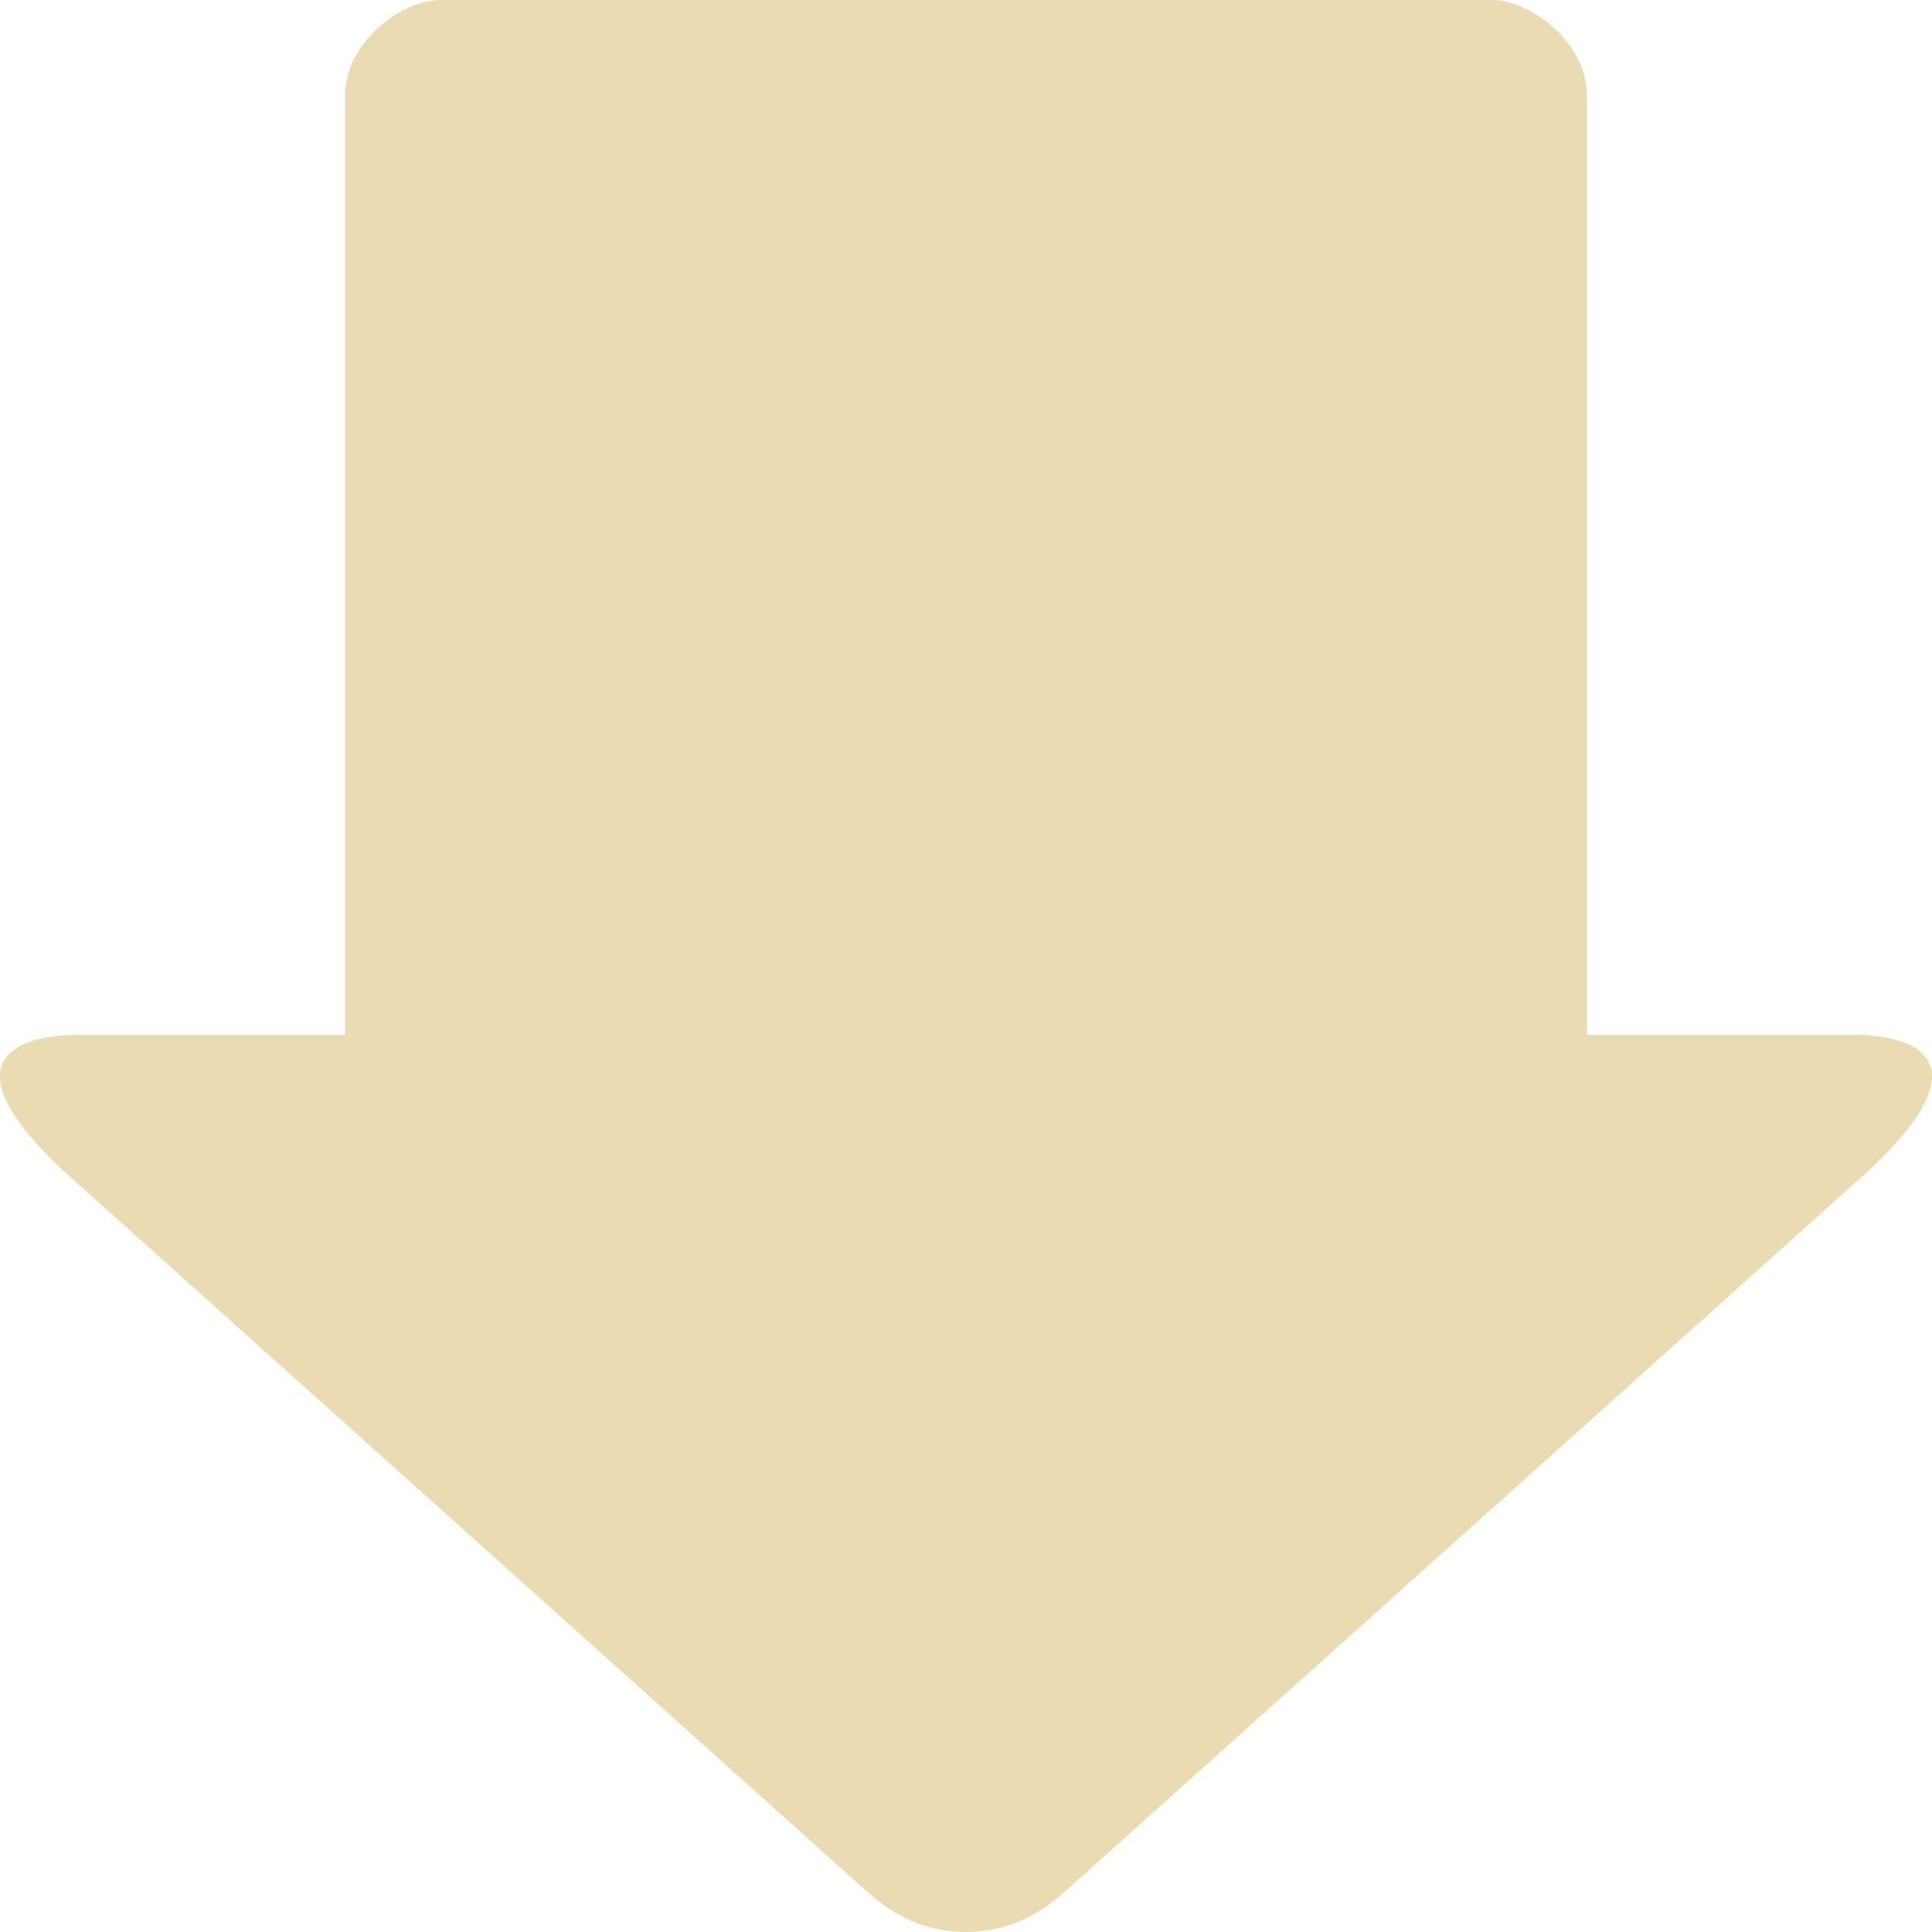
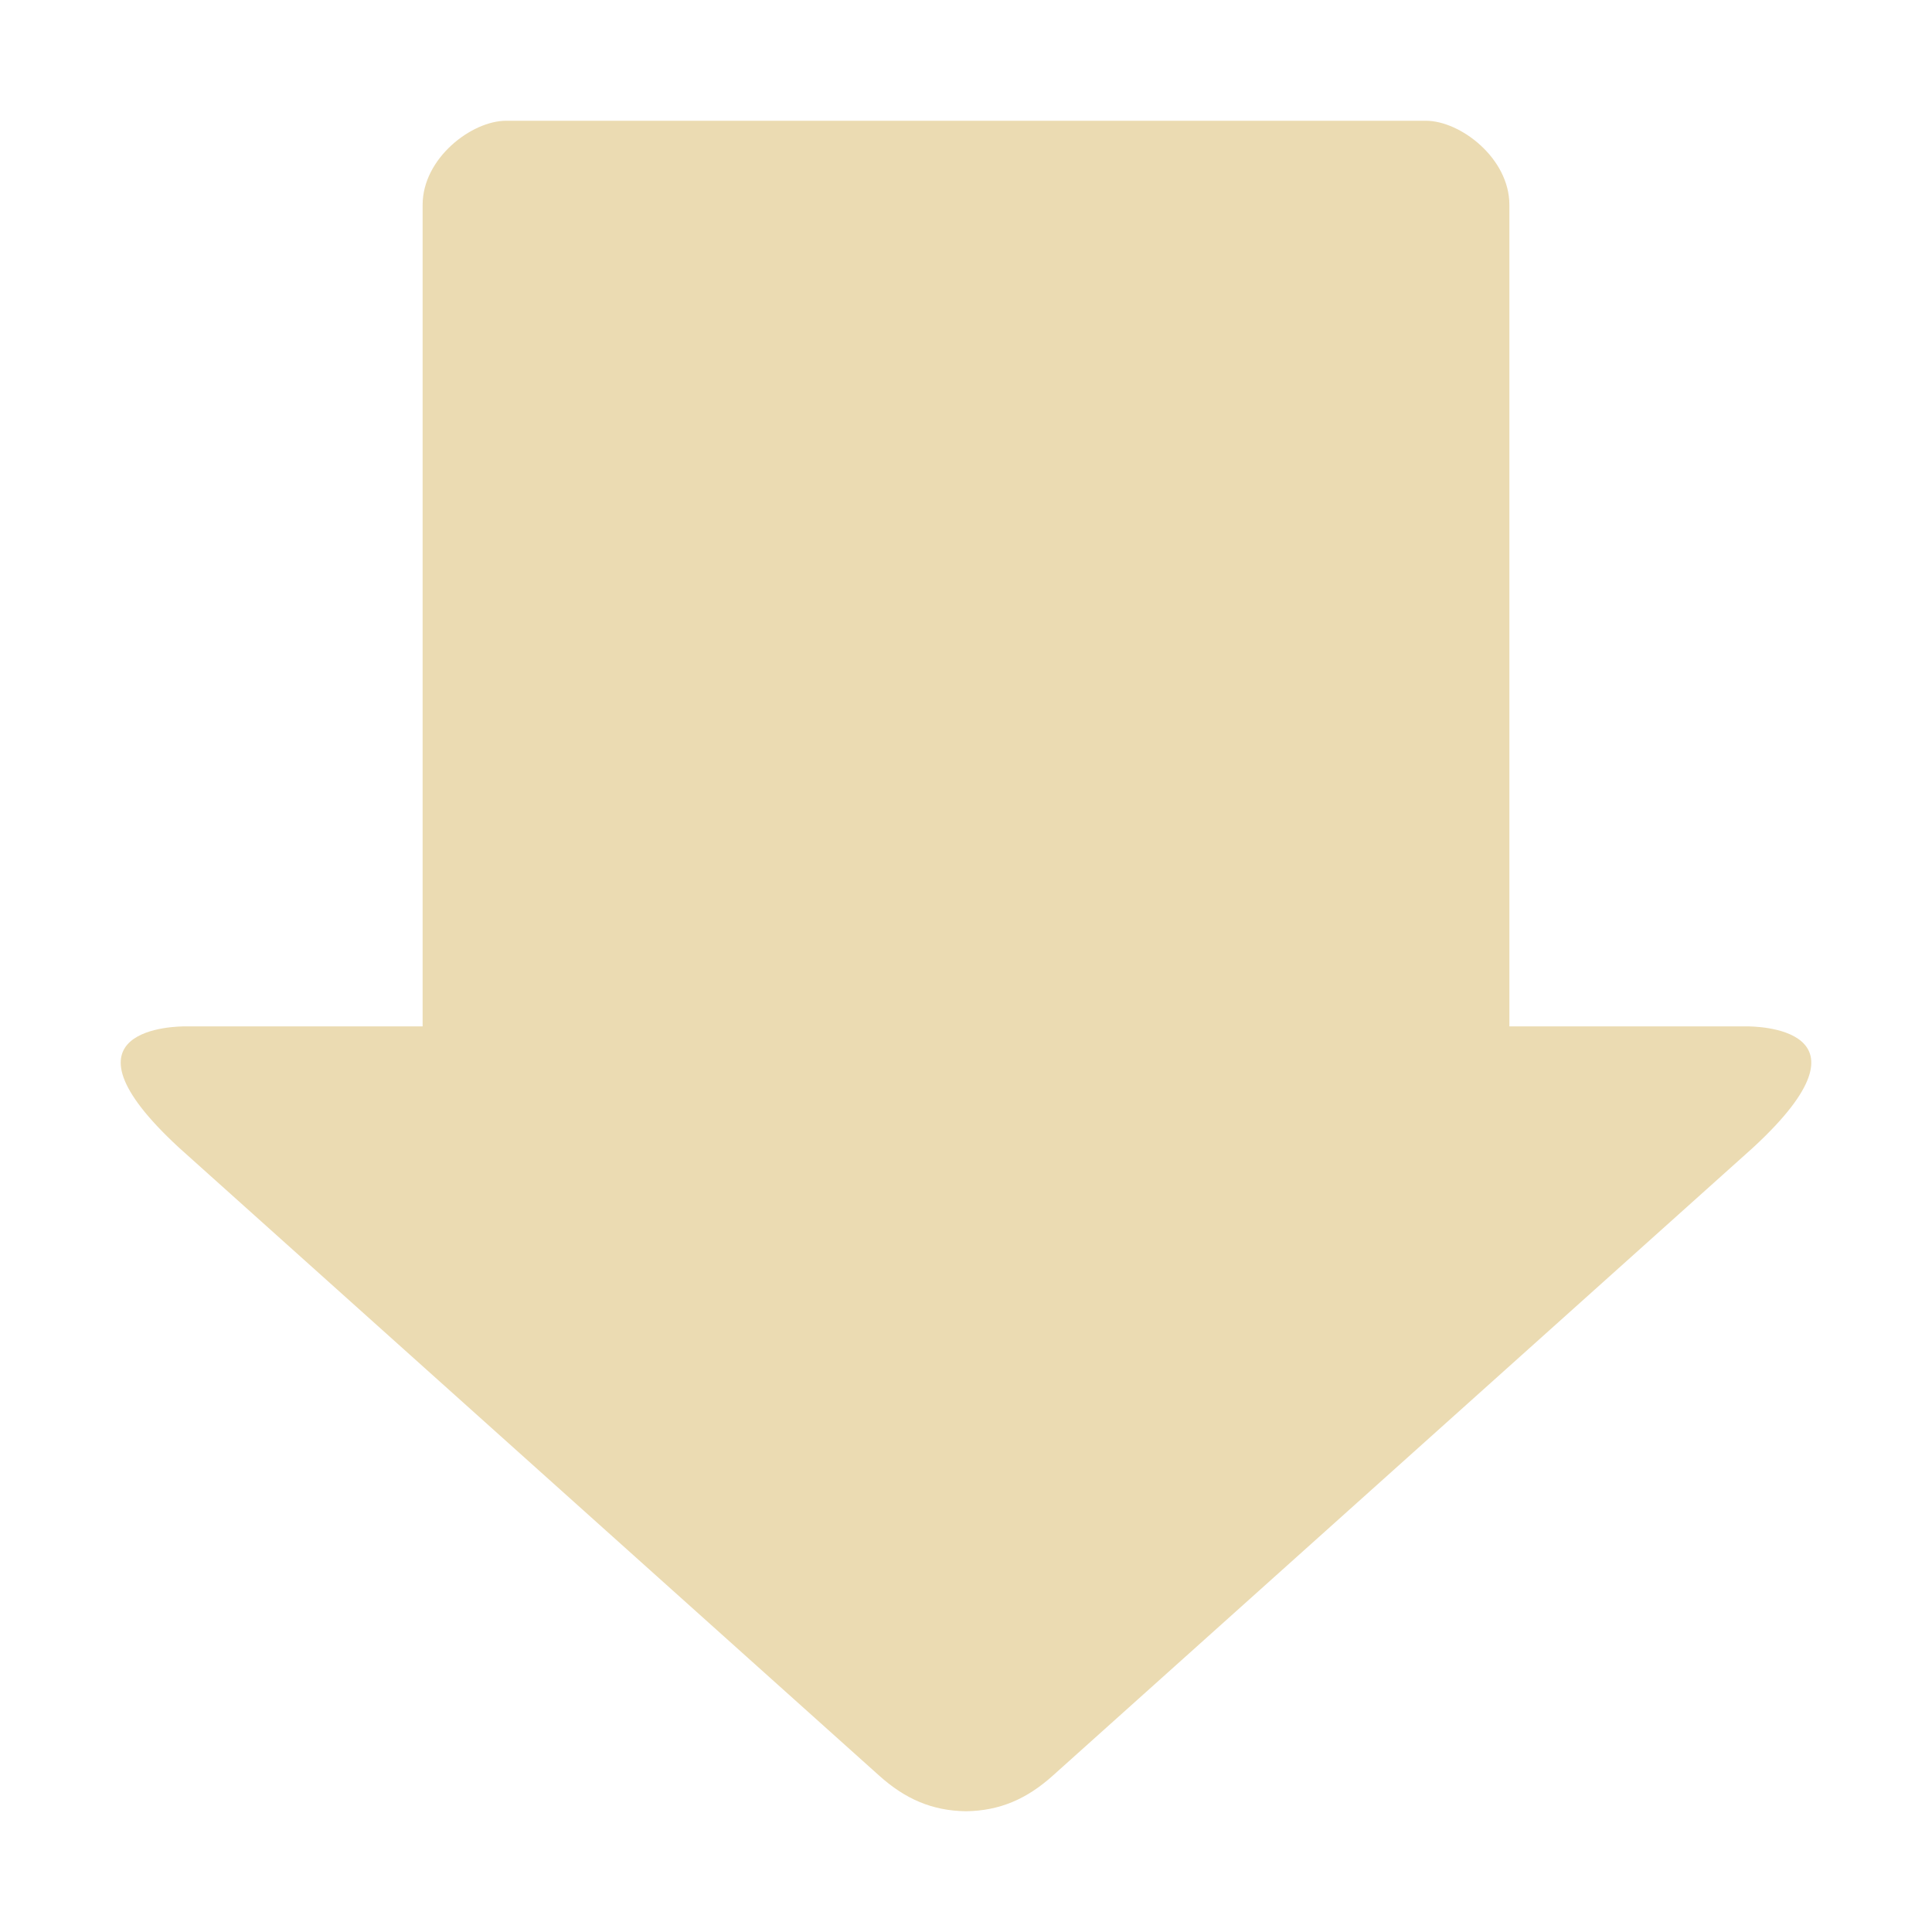
- <svg xmlns="http://www.w3.org/2000/svg" style="isolation:isolate" width="16" height="16" viewBox="0 0 16 16">
+ <svg xmlns="http://www.w3.org/2000/svg" width="16" height="16" version="1.1">
  <defs>
-     <style id="current-color-scheme" type="text/css">
-    .ColorScheme-Text { color:#ebdbb2; } .ColorScheme-Highlight { color:#458588; }
-   </style>
-     <linearGradient id="arrongin" x1="0%" x2="0%" y1="0%" y2="100%">
-       <stop offset="0%" style="stop-color:#d79921; stop-opacity:1" />
-       <stop offset="100%" style="stop-color:#b57614; stop-opacity:1" />
-     </linearGradient>
-     <linearGradient id="aurora" x1="0%" x2="0%" y1="0%" y2="100%">
-       <stop offset="0%" style="stop-color:#83a598; stop-opacity:1" />
-       <stop offset="100%" style="stop-color:#b16286; stop-opacity:1" />
-     </linearGradient>
-     <linearGradient id="fitdance" x1="0%" x2="0%" y1="0%" y2="100%">
-       <stop offset="0%" style="stop-color:#8ec07c; stop-opacity:1" />
-       <stop offset="100%" style="stop-color:#458588; stop-opacity:1" />
-     </linearGradient>
-     <linearGradient id="oomox" x1="0%" x2="0%" y1="0%" y2="100%">
-       <stop offset="0%" style="stop-color:#458588; stop-opacity:1" />
-       <stop offset="100%" style="stop-color:#928374; stop-opacity:1" />
-     </linearGradient>
-     <linearGradient id="rainblue" x1="0%" x2="0%" y1="0%" y2="100%">
-       <stop offset="0%" style="stop-color:#b8bb26; stop-opacity:1" />
-       <stop offset="100%" style="stop-color:#076678; stop-opacity:1" />
-     </linearGradient>
-     <linearGradient id="sunrise" x1="0%" x2="0%" y1="0%" y2="100%">
-       <stop offset="0%" style="stop-color: #fe8019; stop-opacity:1" />
-       <stop offset="100%" style="stop-color: #fabd2f; stop-opacity:1" />
-     </linearGradient>
-     <linearGradient id="telinkrin" x1="0%" x2="0%" y1="0%" y2="100%">
-       <stop offset="0%" style="stop-color: #83a598; stop-opacity:1" />
-       <stop offset="100%" style="stop-color: #83a598; stop-opacity:1" />
-     </linearGradient>
-     <linearGradient id="60spsycho" x1="0%" x2="0%" y1="0%" y2="100%">
-       <stop offset="0%" style="stop-color: #fb4934; stop-opacity:1" />
-       <stop offset="25%" style="stop-color: #fabd2f; stop-opacity:1" />
-       <stop offset="50%" style="stop-color: #fe8019; stop-opacity:1" />
-       <stop offset="100%" style="stop-color: #689d6a; stop-opacity:1" />
-     </linearGradient>
-     <linearGradient id="90ssummer" x1="0%" x2="0%" y1="0%" y2="100%">
-       <stop offset="0%" style="stop-color: #b16286; stop-opacity:1" />
-       <stop offset="20%" style="stop-color: #8ec07c; stop-opacity:1" />
-       <stop offset="50%" style="stop-color: #fabd2f; stop-opacity:1" />
-       <stop offset="100%" style="stop-color: #458588; stop-opacity:1" />
-     </linearGradient>
-     <linearGradient id="cyberneon" x1="0%" x2="0%" y1="0%" y2="100%">
-       <stop offset="0" style="stop-color:#83a598; stop-opacity:1" />
-       <stop offset="1" style="stop-color:#b16286; stop-opacity:1" />
-     </linearGradient>
+     <style type="text/css" id="current-color-scheme">.ColorScheme-Text { color:#ebdbb2; } .ColorScheme-Highlight { color:#458588; }</style>
  </defs>
-   <path style="fill:currentColor" class="ColorScheme-Text" d="M 2.857 8.571 L 2.857 0.795 C 2.857 0.355 3.32 0 3.648 0 L 12.352 0 C 12.68 0 13.143 0.355 13.143 0.795 L 13.143 8.571 L 15.386 8.571 C 15.452 8.571 16.694 8.571 15.448 9.72 L 8.822 15.663 C 8.576 15.884 8.322 15.996 8 16 C 7.678 15.996 7.424 15.884 7.178 15.663 L 0.552 9.72 C -0.694 8.571 0.548 8.571 0.614 8.571 L 2.857 8.571 Z" />
+   <path class="ColorScheme-Text" fill="currentColor" d="m3.5 8.5v-6.804c0-0.385 0.405-0.696 0.692-0.696h7.616c0.287 0 0.692 0.311 0.692 0.696v6.804h1.963c0.058 0 1.144 0 0.054 1.005l-5.798 5.2c-0.215 0.193-0.438 0.291-0.719 0.295-0.282-0.004-0.504-0.102-0.719-0.295l-5.798-5.2c-1.09-1.005-0.004-1.005 0.054-1.005z" />
</svg>
